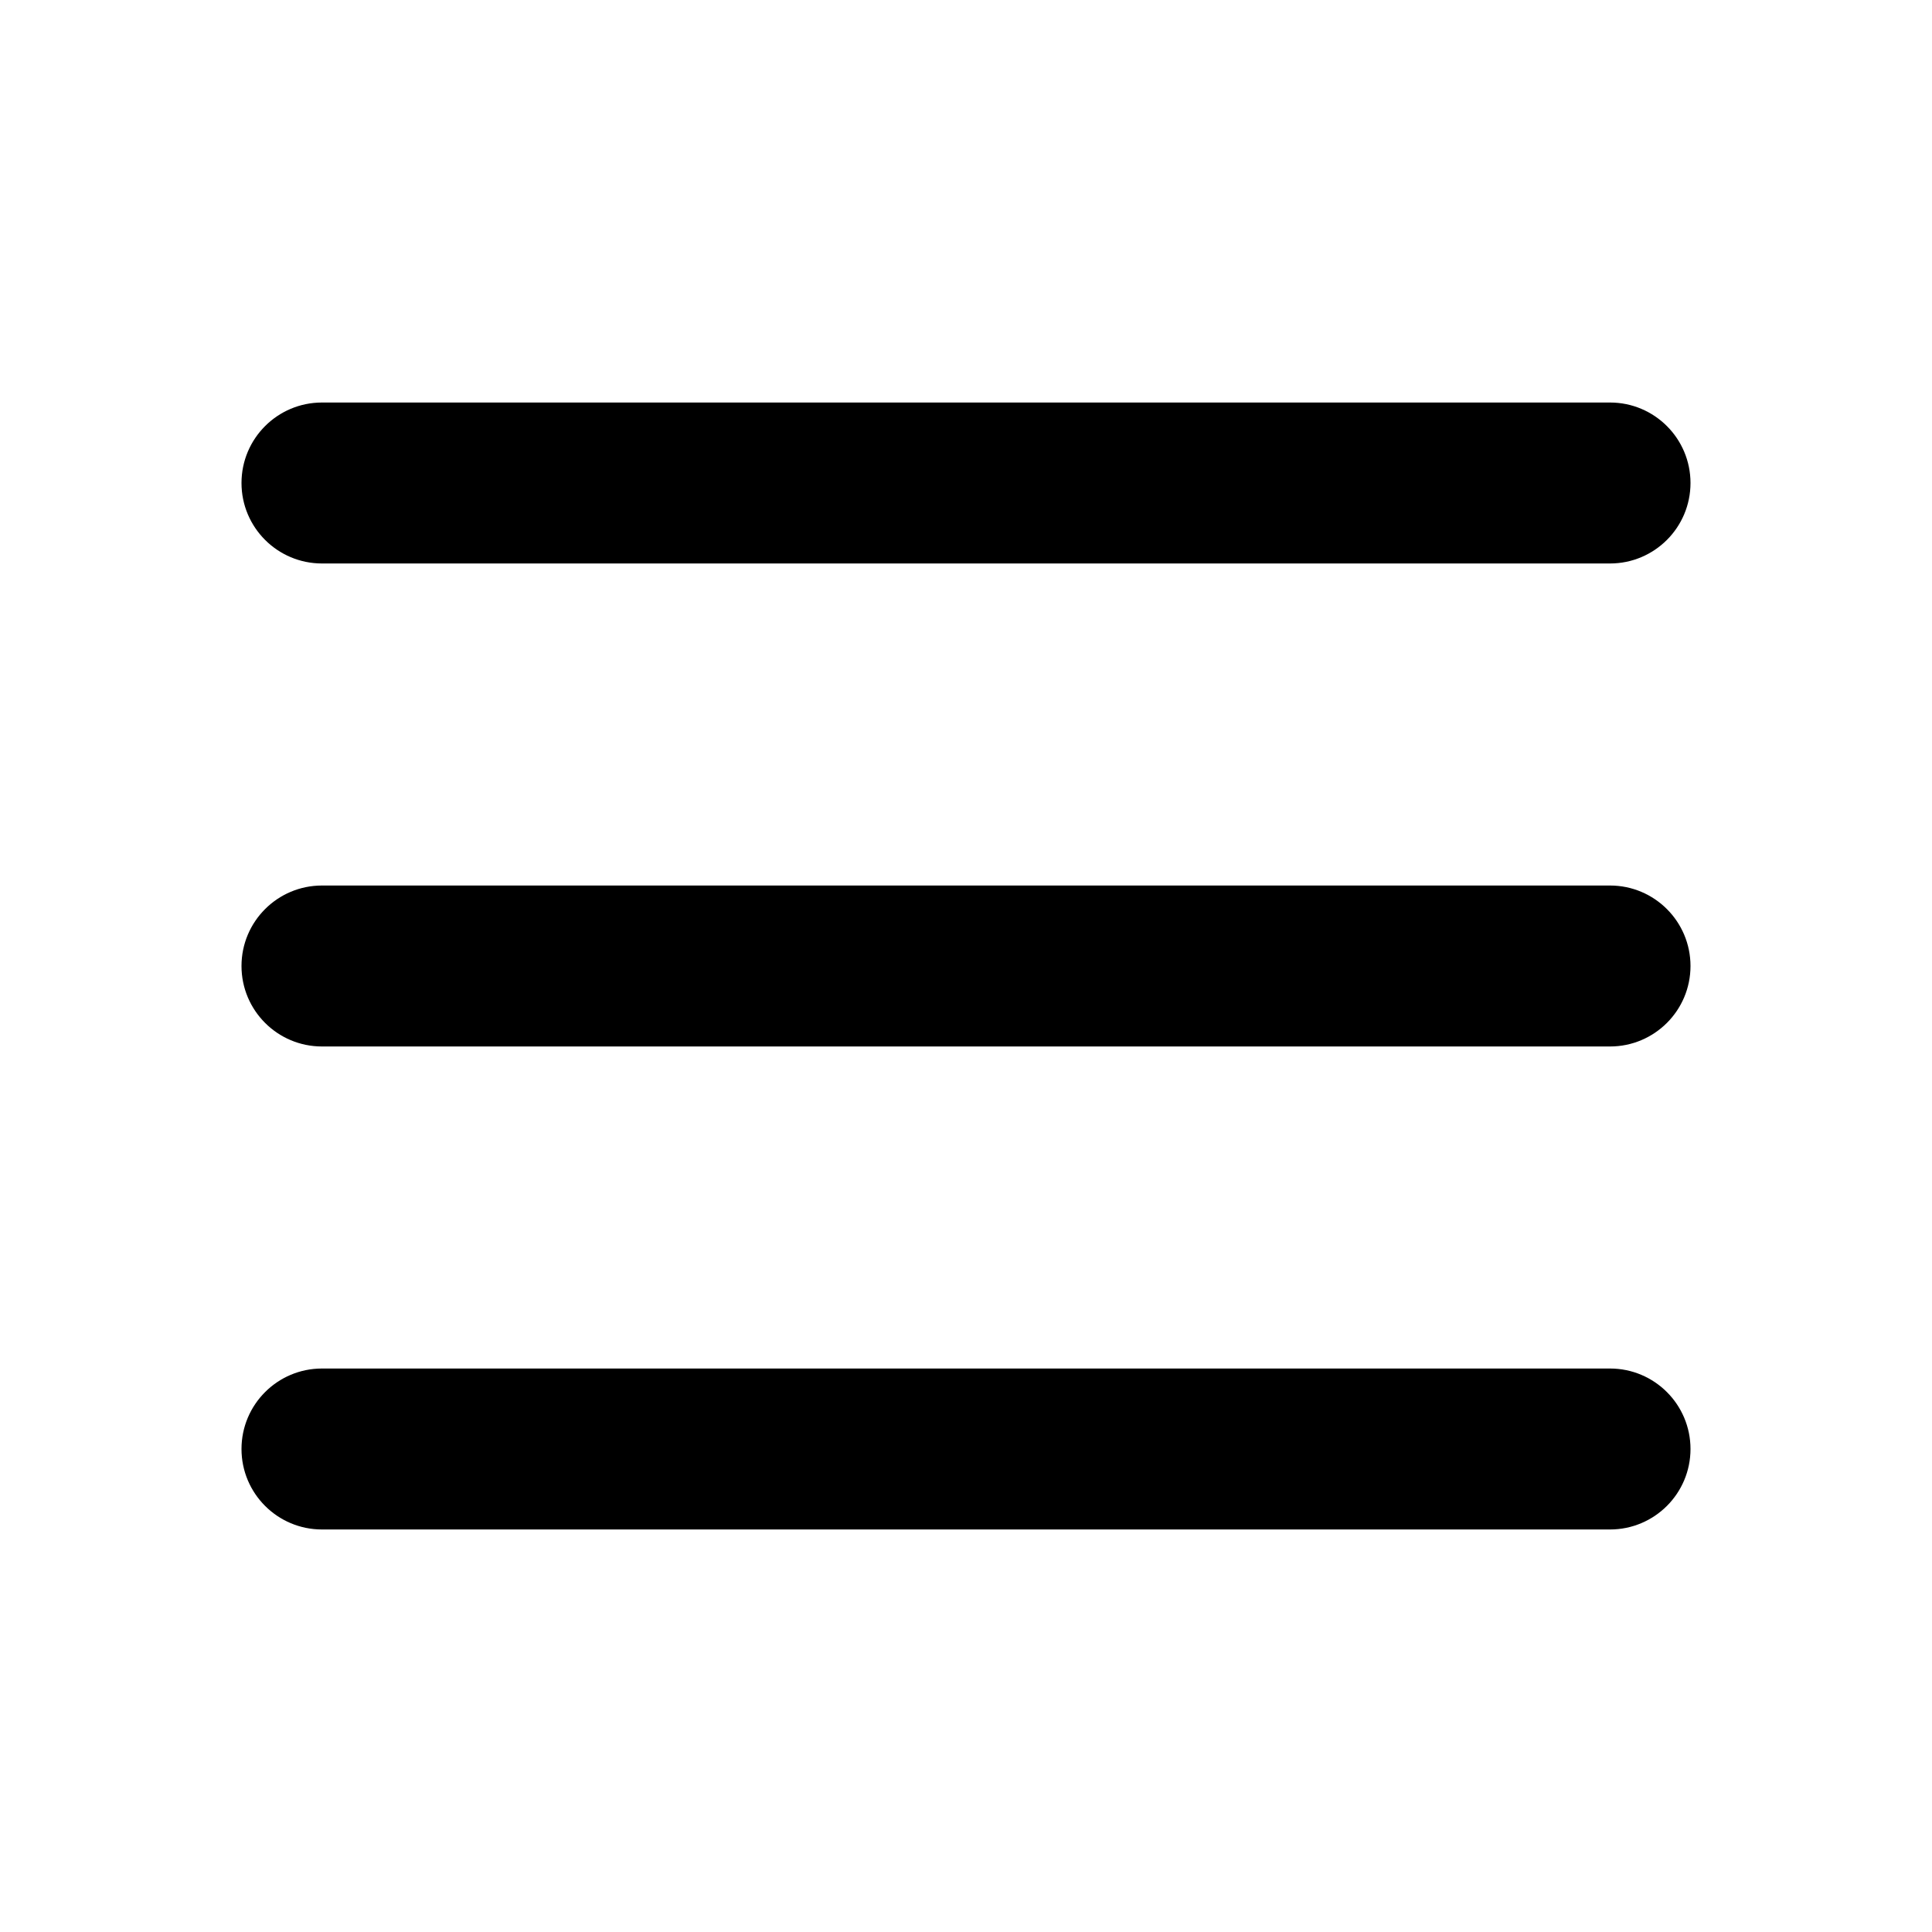
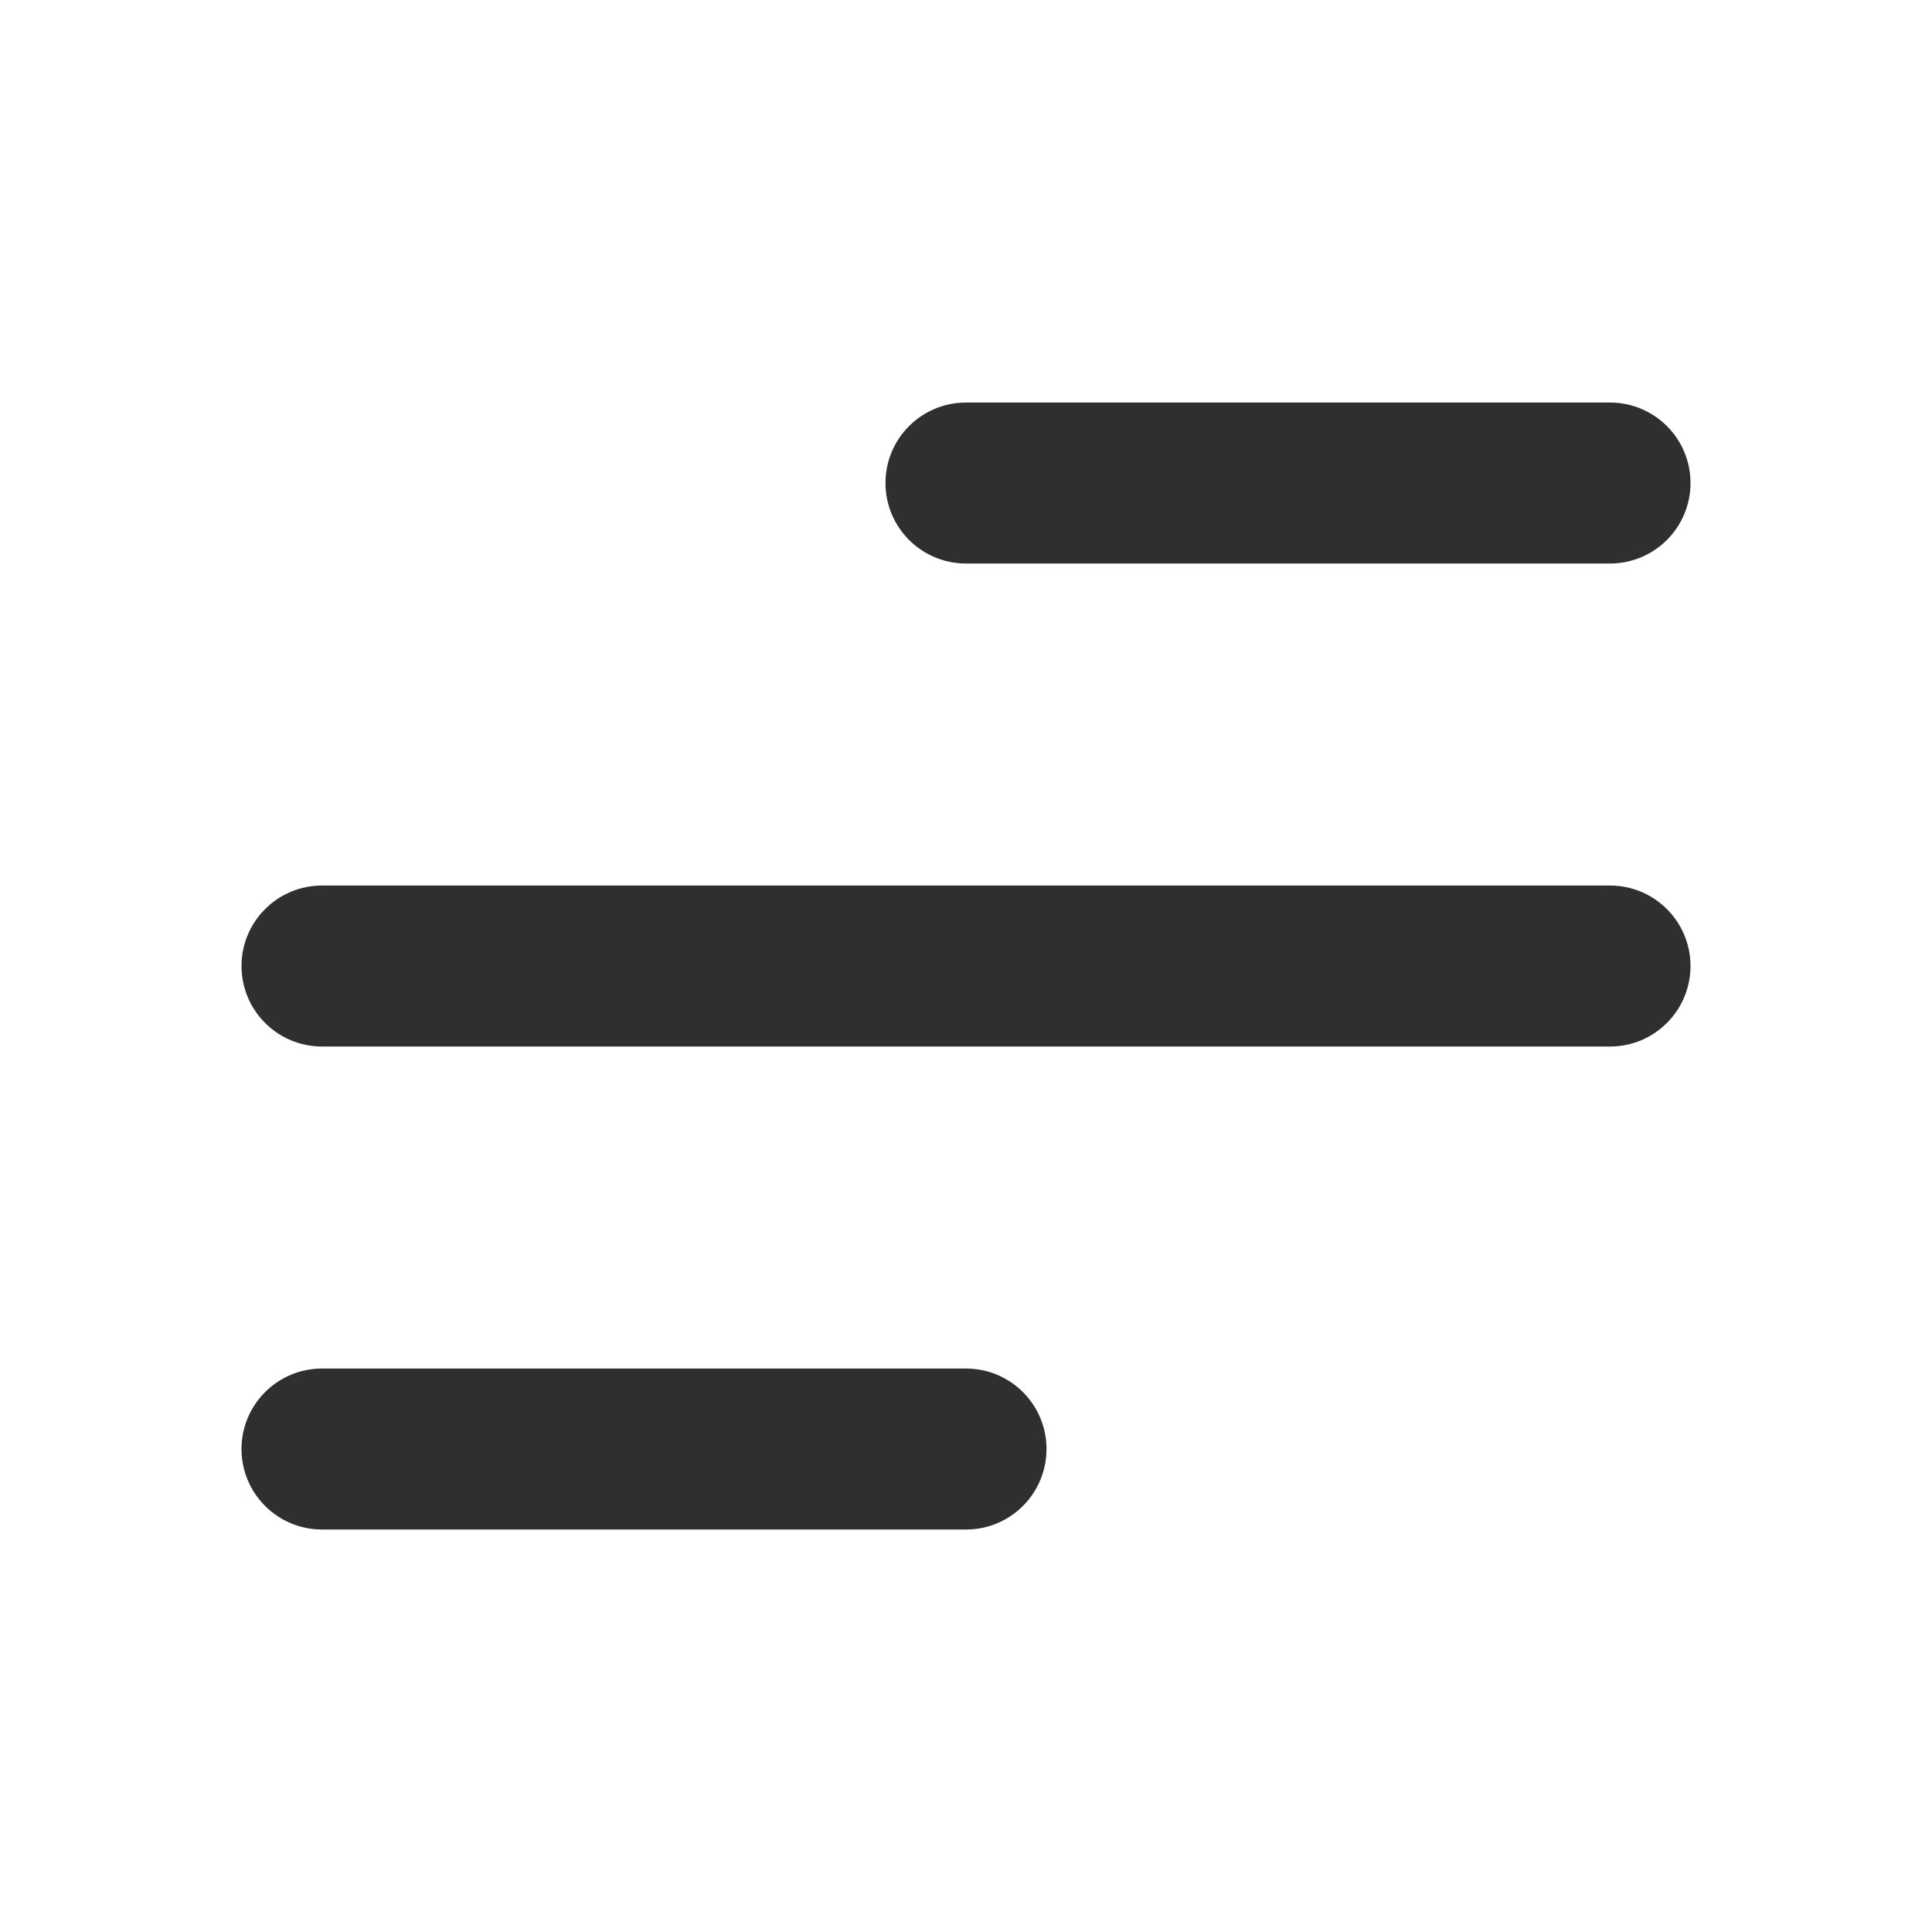
- <svg xmlns="http://www.w3.org/2000/svg" width="32" height="32" viewBox="0 0 32 32" fill="none">
-   <path fill-rule="evenodd" clip-rule="evenodd" d="M4 8C4 7.264 4.597 6.667 5.333 6.667H26.667C27.403 6.667 28 7.264 28 8C28 8.736 27.403 9.333 26.667 9.333H5.333C4.597 9.333 4 8.736 4 8ZM4 16C4 15.264 4.597 14.667 5.333 14.667H26.667C27.403 14.667 28 15.264 28 16C28 16.736 27.403 17.333 26.667 17.333H5.333C4.597 17.333 4 16.736 4 16ZM5.333 22.667C4.597 22.667 4 23.264 4 24C4 24.736 4.597 25.333 5.333 25.333H26.667C27.403 25.333 28 24.736 28 24C28 23.264 27.403 22.667 26.667 22.667H5.333Z" fill="black" />
+ <svg xmlns="http://www.w3.org/2000/svg" width="40" height="40" viewBox="0 0 40 40" fill="none">
+   <path fill-rule="evenodd" clip-rule="evenodd" d="M18.333 10C18.333 9.08 19.079 8.334 20 8.334H33.333C34.254 8.334 35 9.08 35 10C35 10.921 34.254 11.667 33.333 11.667H20C19.079 11.667 18.333 10.921 18.333 10ZM5 20C5 19.08 5.746 18.334 6.667 18.334H33.333C34.254 18.334 35 19.08 35 20C35 20.921 34.254 21.667 33.333 21.667H6.667C5.746 21.667 5 20.921 5 20ZM6.667 28.334C5.746 28.334 5 29.08 5 30C5 30.921 5.746 31.667 6.667 31.667H20C20.921 31.667 21.667 30.921 21.667 30C21.667 29.08 20.921 28.334 20 28.334H6.667Z" fill="#2F2F2F" />
</svg>
